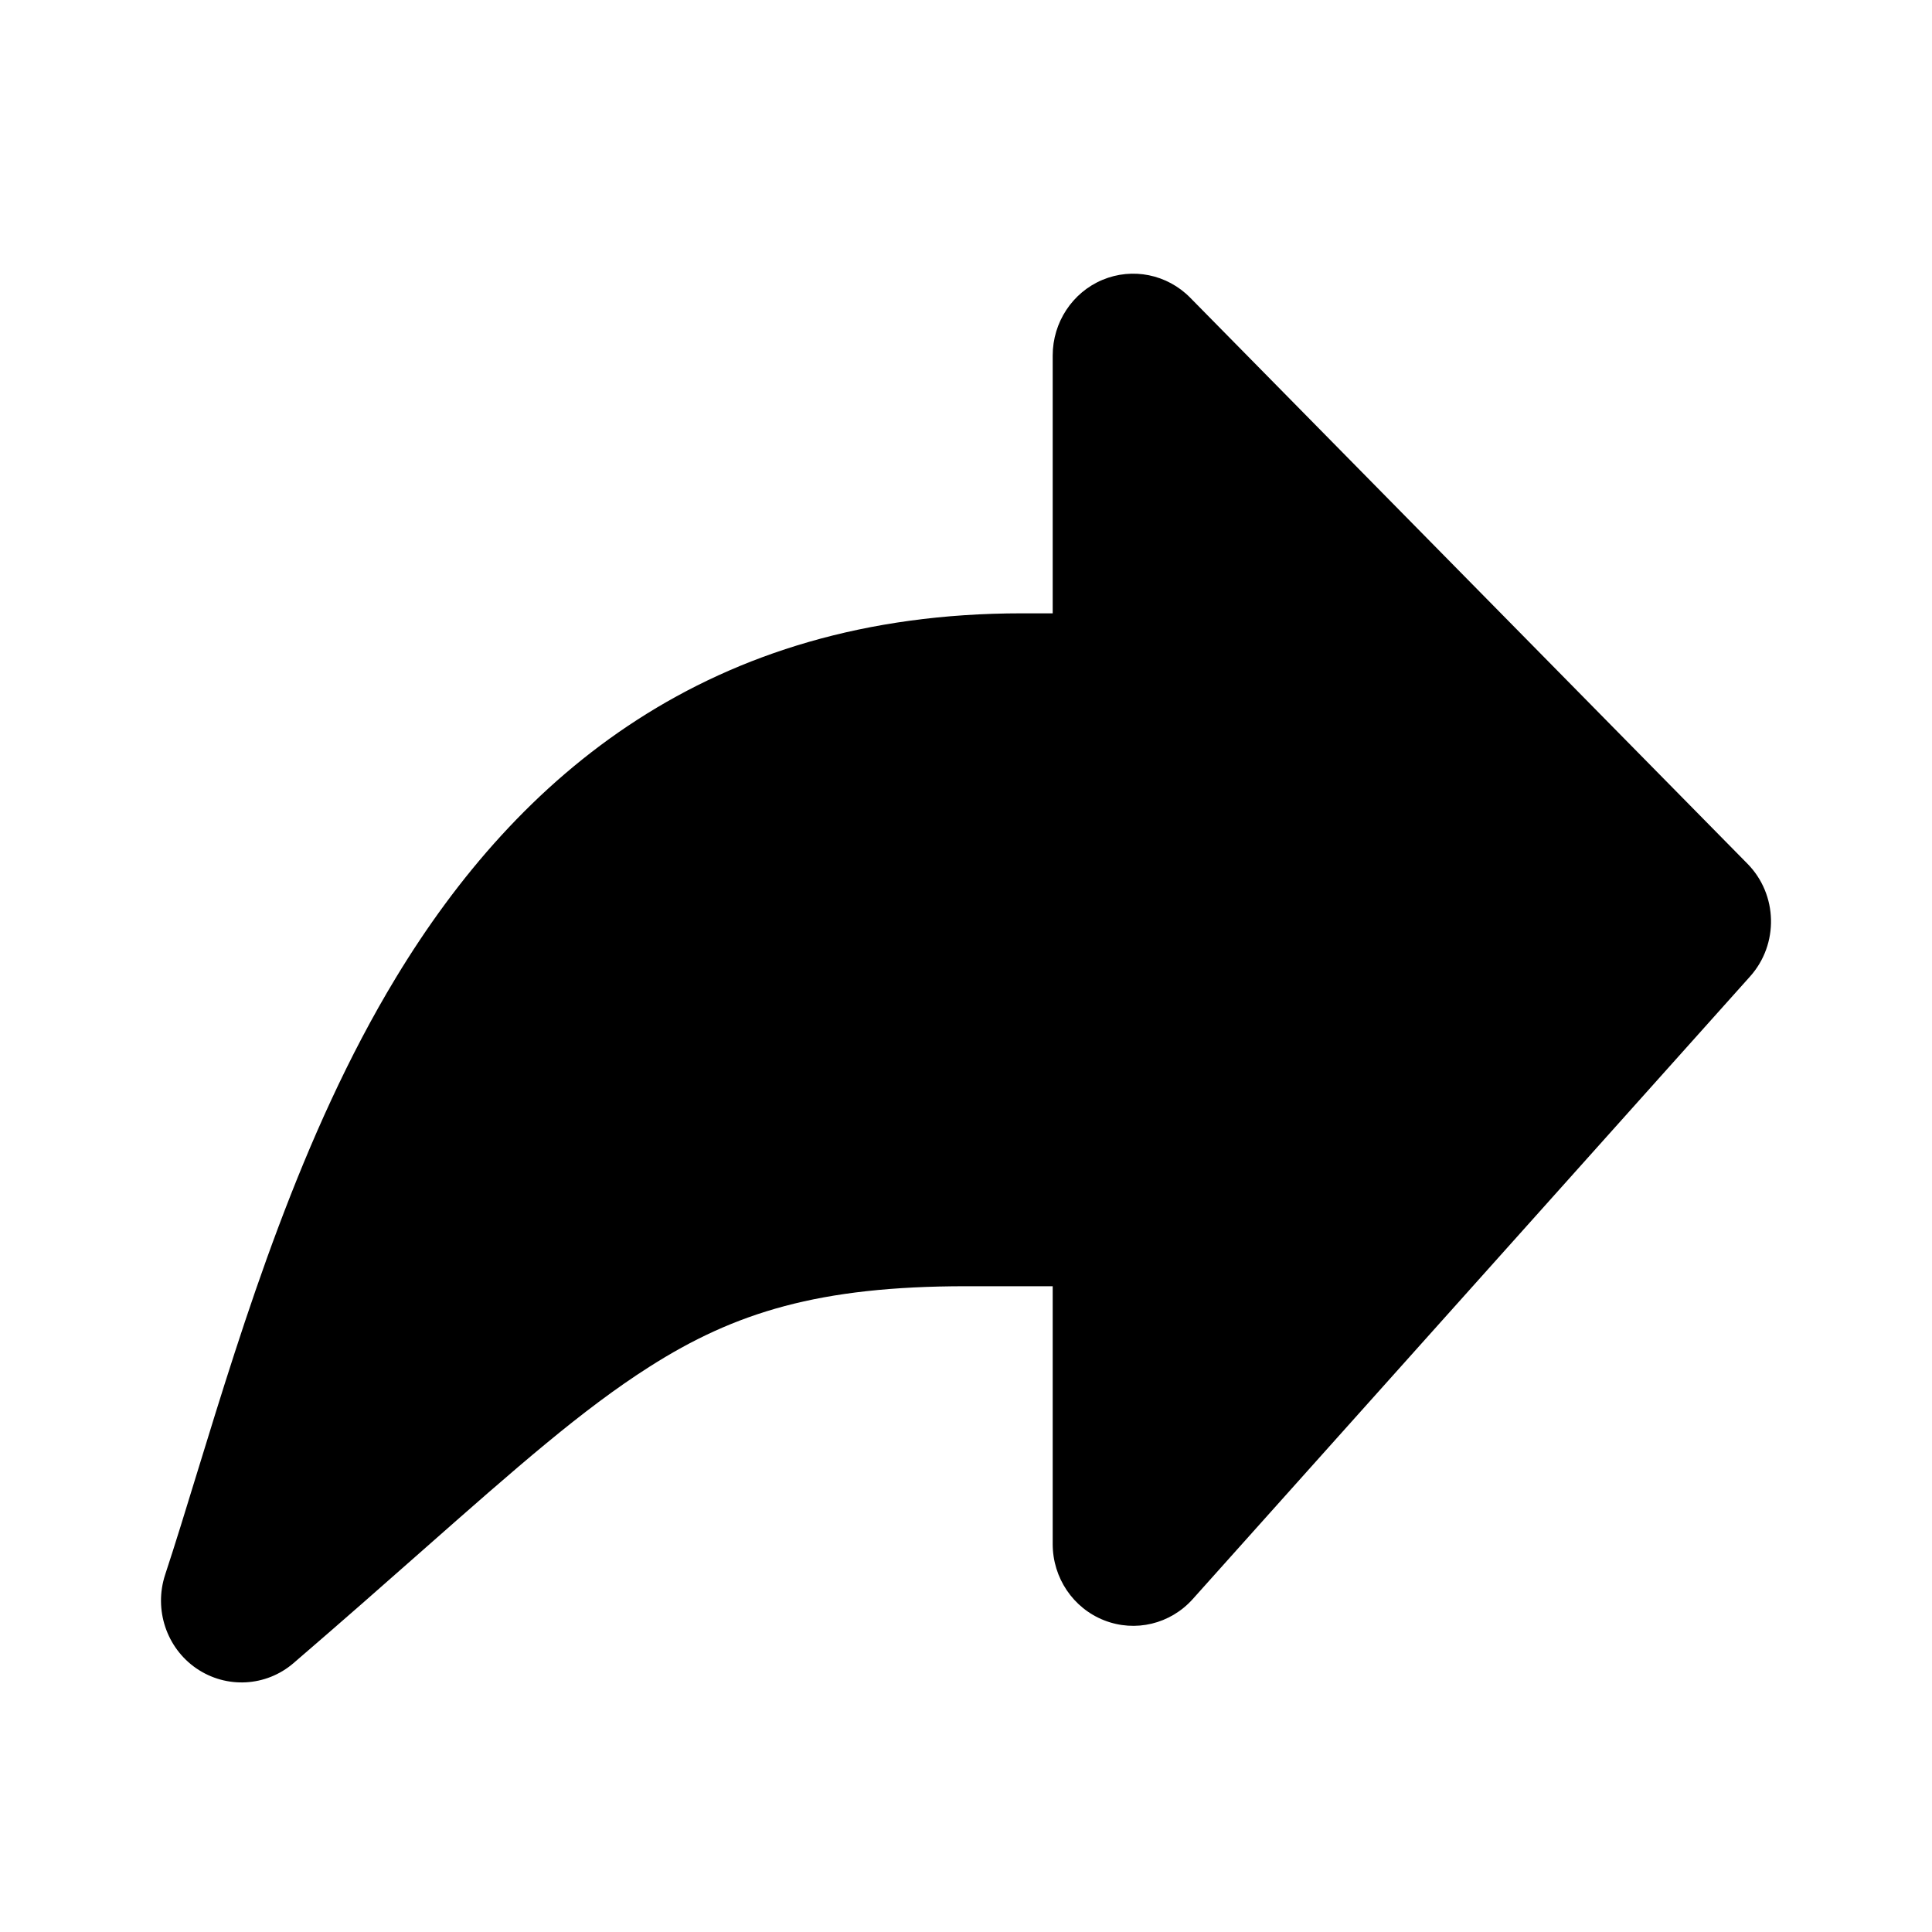
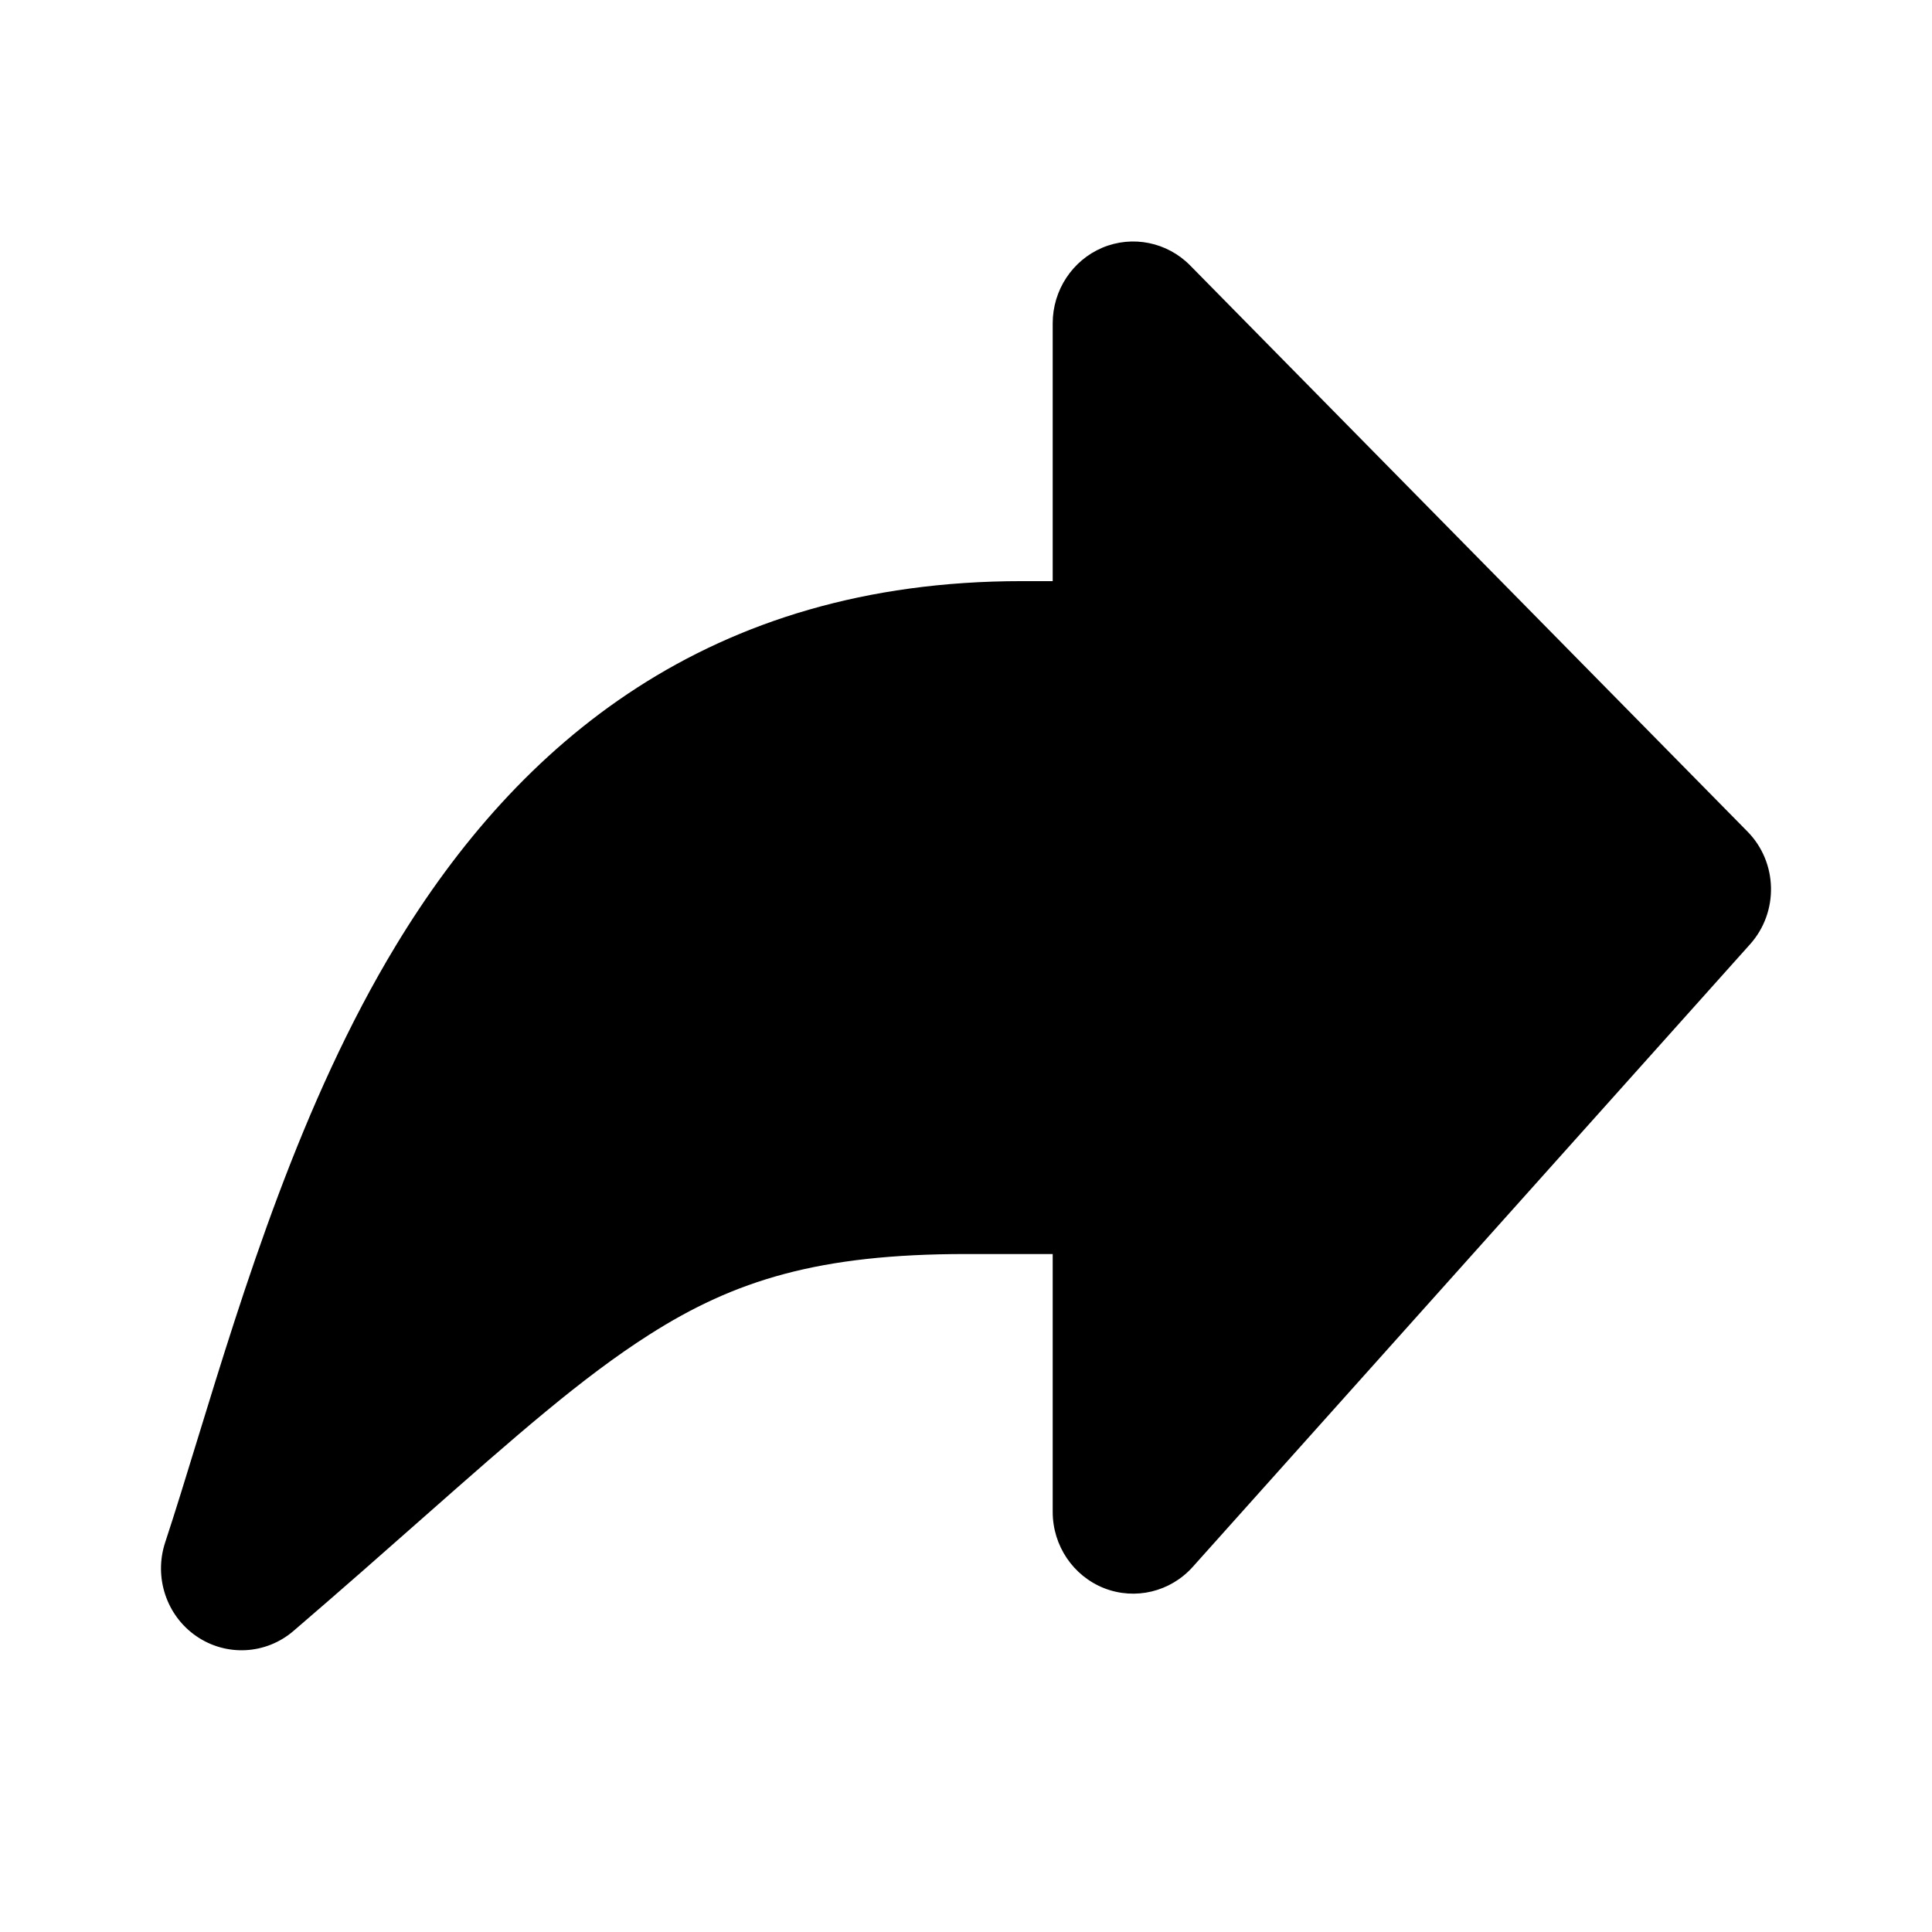
<svg xmlns="http://www.w3.org/2000/svg" viewBox="0 0 24 24" data-title="ForwardFill" fill="currentColor" stroke="none">
-   <path d="M14.784 3.697C14.498 3.407 14.068 3.32 13.694 3.477C13.321 3.634 13.077 4.005 13.077 4.416V7.619H12.692C8.802 7.619 6.437 9.637 4.918 12.145C3.739 14.089 3.027 16.412 2.451 18.287C2.311 18.743 2.18 19.172 2.051 19.563C1.91 19.995 2.068 20.47 2.439 20.725C2.811 20.98 3.304 20.954 3.646 20.66C4.254 20.137 4.782 19.672 5.254 19.255C6.413 18.233 7.234 17.509 8.065 16.98C9.128 16.302 10.175 15.978 12 15.978H13.077V19.181C13.077 19.601 13.331 19.977 13.716 20.128C14.102 20.28 14.539 20.175 14.817 19.864L21.74 12.13C22.099 11.729 22.085 11.112 21.707 10.729L14.784 3.697Z" />
+   <path d="M14.784 3.297C14.498 3.007 14.068 2.92 13.694 3.077C13.321 3.235 13.077 3.605 13.077 4.016V7.219H12.692C8.802 7.219 6.437 9.237 4.918 11.745C3.739 13.69 3.027 16.012 2.451 17.887C2.311 18.343 2.18 18.772 2.051 19.163C1.91 19.595 2.068 20.07 2.439 20.325C2.811 20.581 3.304 20.554 3.646 20.26C4.254 19.738 4.782 19.272 5.254 18.855C6.413 17.833 7.234 17.109 8.065 16.58C9.128 15.902 10.175 15.578 12 15.578H13.077V18.781C13.077 19.201 13.331 19.577 13.716 19.729C14.102 19.88 14.539 19.775 14.817 19.464L21.74 11.73C22.099 11.329 22.085 10.712 21.707 10.329L14.784 3.297Z" />
</svg>
